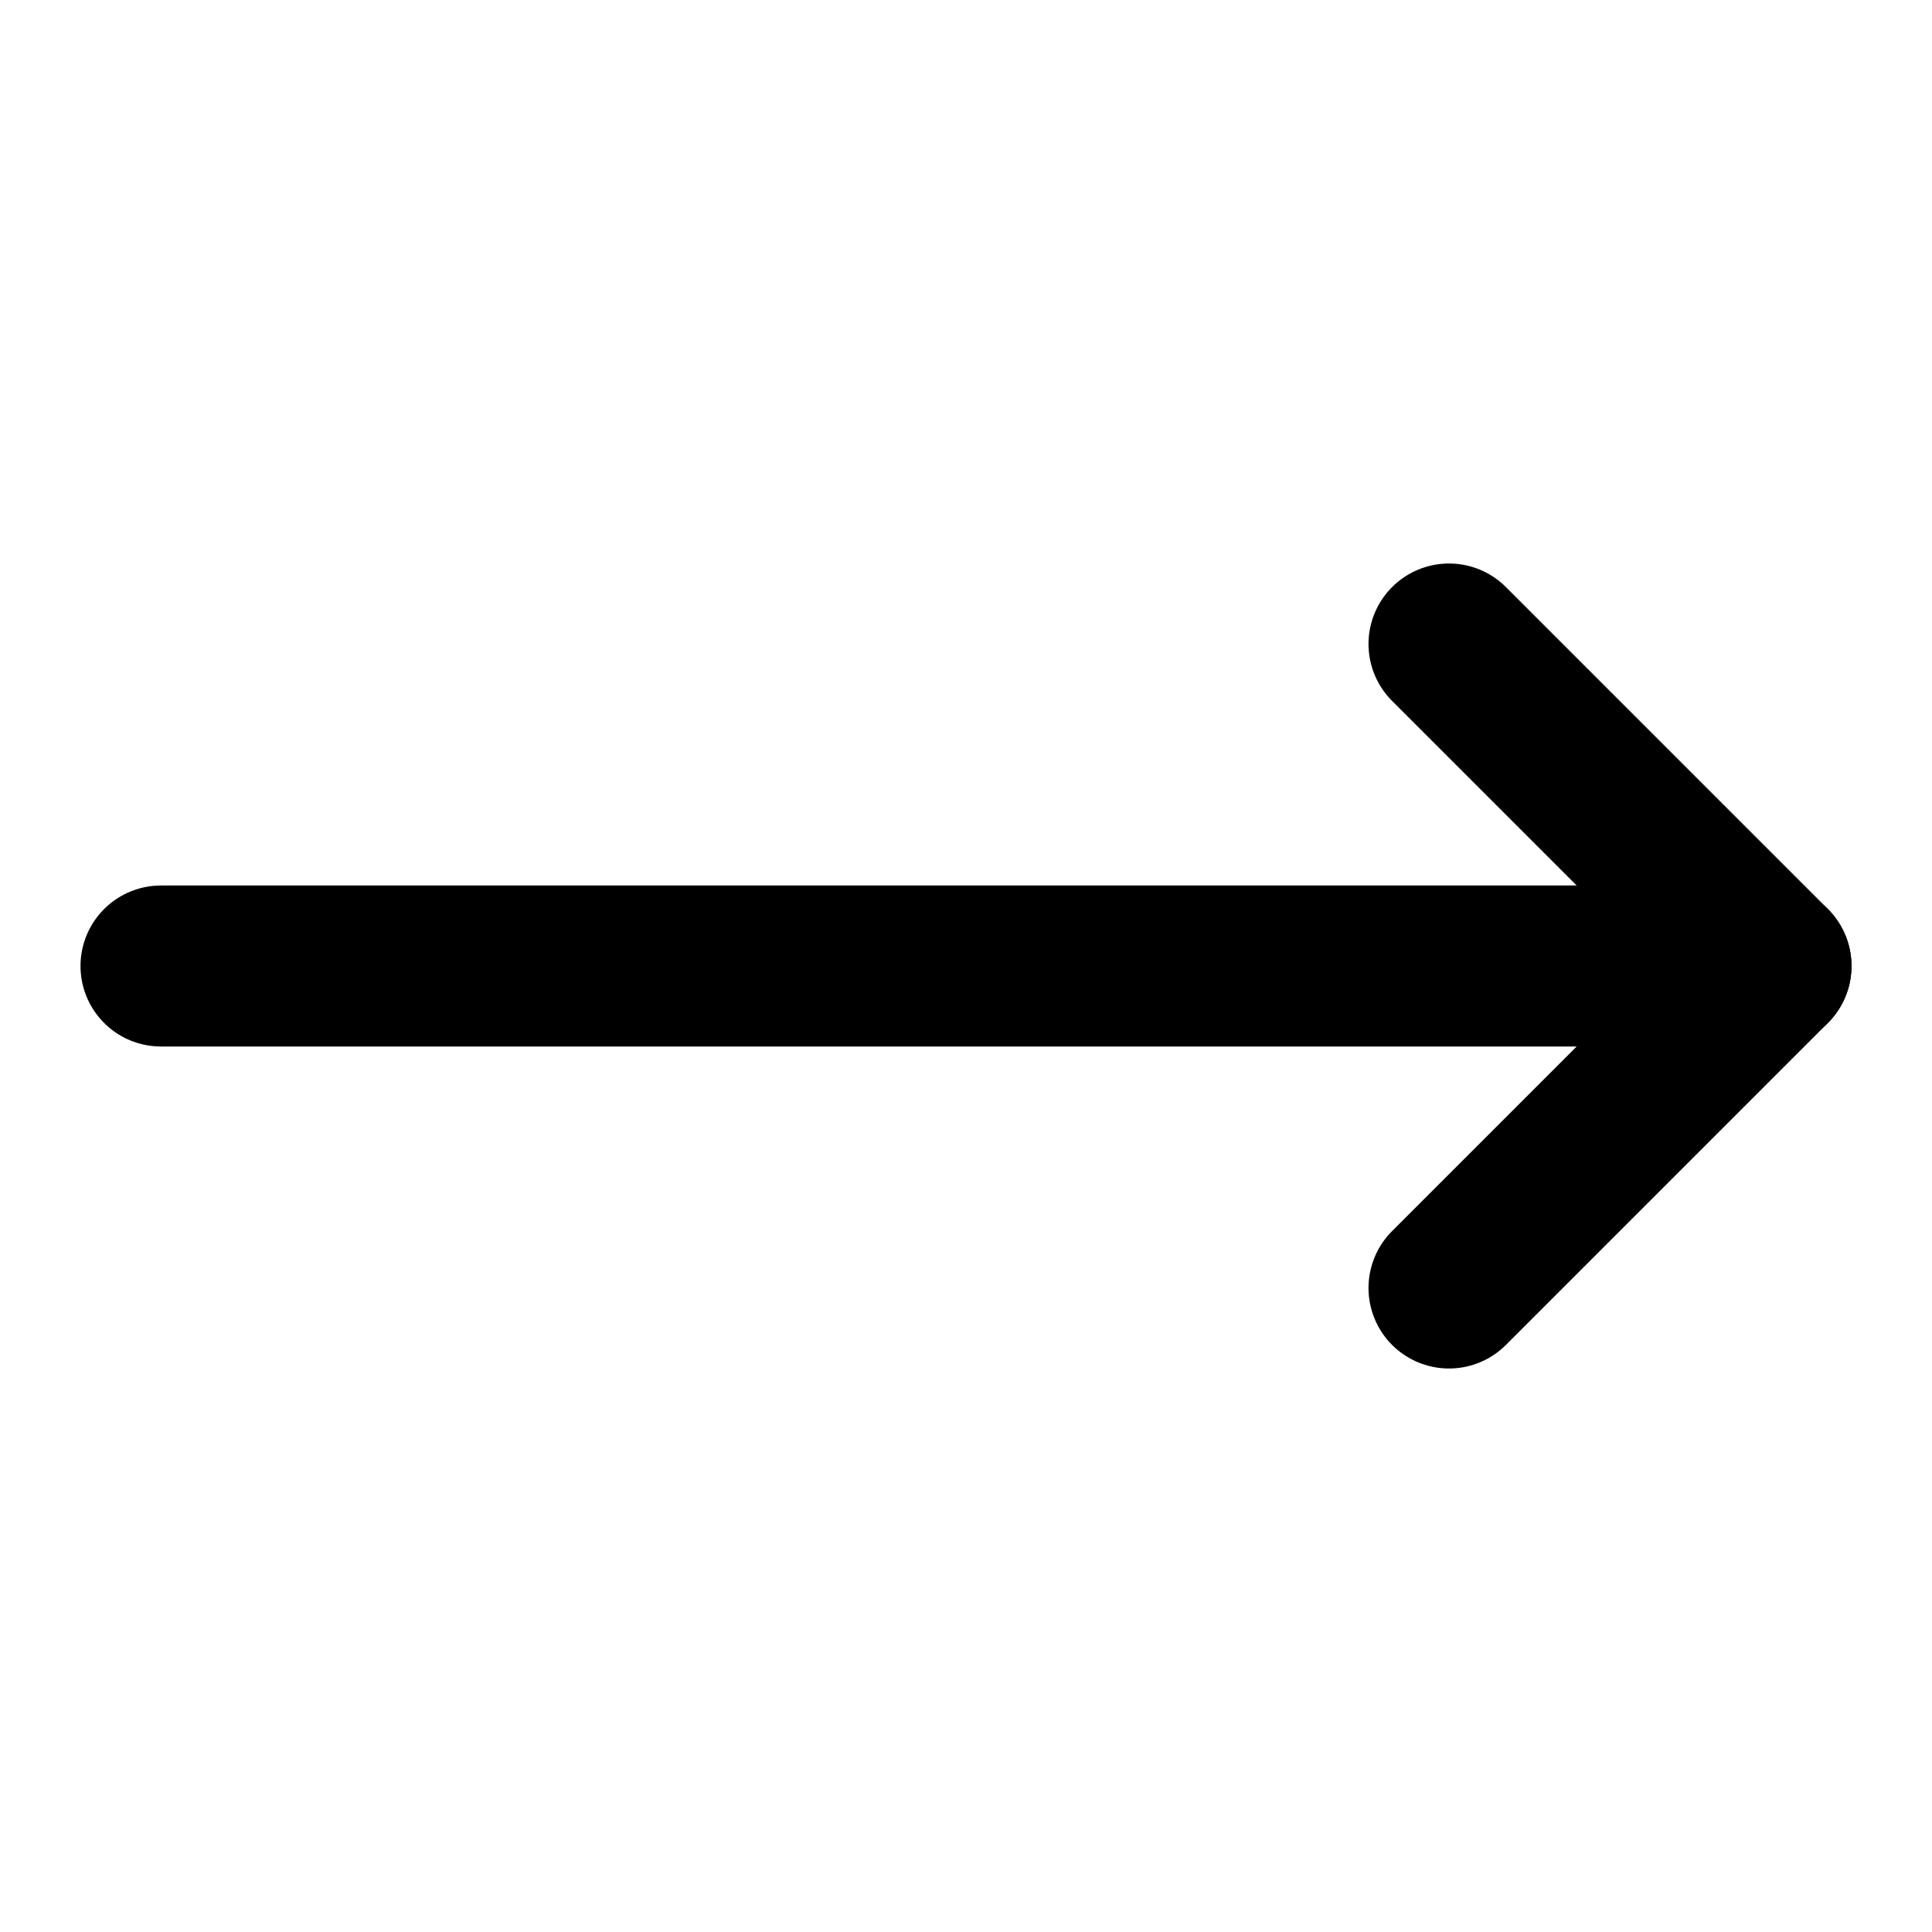
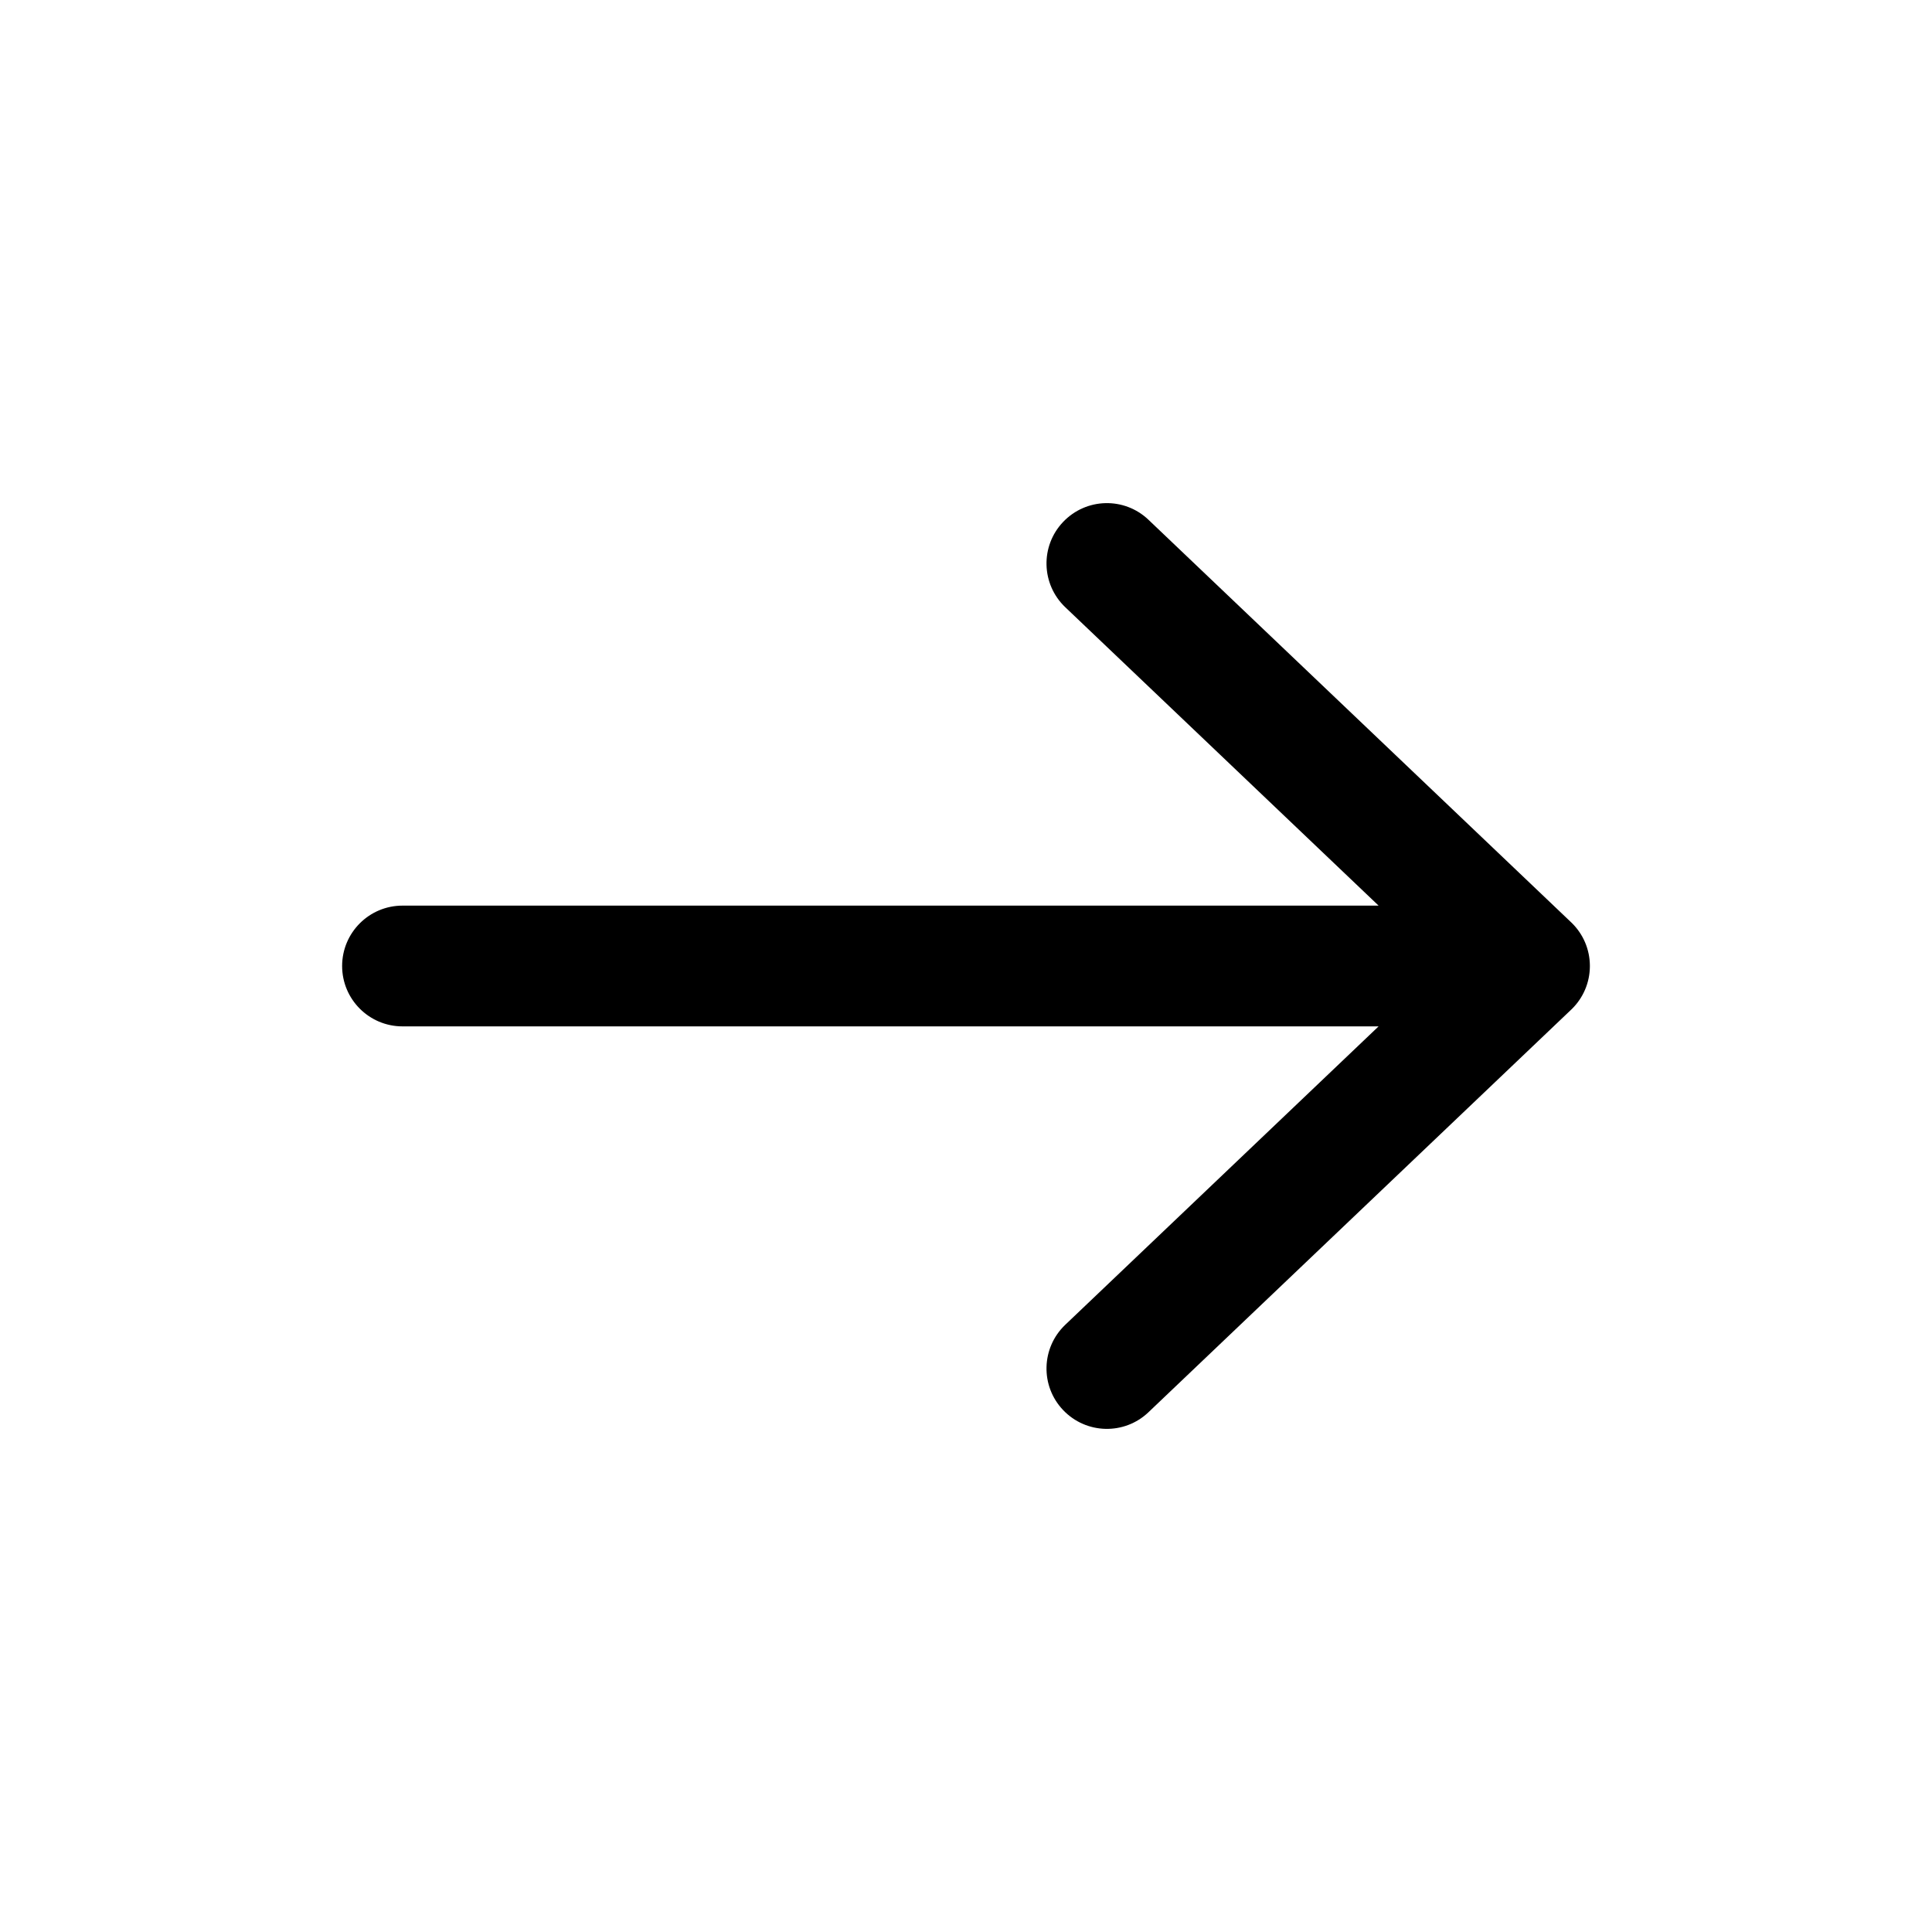
- <svg xmlns="http://www.w3.org/2000/svg" width="24" height="24" viewBox="0 0 24 24" fill="none" stroke="currentColor" stroke-width="2" stroke-linecap="round" stroke-linejoin="round" class="lucide lucide-move-right-icon lucide-move-right">
-   <path d="M18 8L22 12L18 16" />
-   <path d="M2 12H22" />
+ <svg xmlns="http://www.w3.org/2000/svg" width="lpx" height="512px" viewBox="0 0 24 24" fill="none">
+   <g id="SVGRepo_bgCarrier" stroke-width="0" />
+   <g id="SVGRepo_tracerCarrier" stroke-linecap="round" stroke-linejoin="round" />
+   <g id="SVGRepo_iconCarrier">
+     <path d="M13.233 16.457C12.933 16.743 12.921 17.217 13.207 17.517C13.493 17.817 13.967 17.829 14.267 17.543L13.233 16.457ZM19.517 12.543C19.817 12.257 19.829 11.783 19.543 11.483C19.257 11.183 18.783 11.171 18.483 11.457L19.517 12.543ZM18.483 12.543C18.783 12.829 19.257 12.817 19.543 12.517C19.829 12.217 19.817 11.743 19.517 11.457L18.483 12.543ZM14.267 6.457C13.967 6.171 13.493 6.183 13.207 6.483C12.921 6.783 12.933 7.257 13.233 7.543L14.267 6.457ZM19 12.75C19.414 12.75 19.75 12.414 19.75 12C19.75 11.586 19.414 11.25 19 11.25V12.75ZM5 11.25C4.586 11.25 4.25 11.586 4.25 12C4.25 12.414 4.586 12.75 5 12.75V11.25ZM14.267 17.543L19.517 12.543L18.483 11.457L13.233 16.457L14.267 17.543ZM19.517 11.457L14.267 6.457L13.233 7.543L18.483 12.543L19.517 11.457ZM19 11.25L5 11.25V12.75L19 12.75V11.25Z" fill="#000000" />
+   </g>
</svg>
